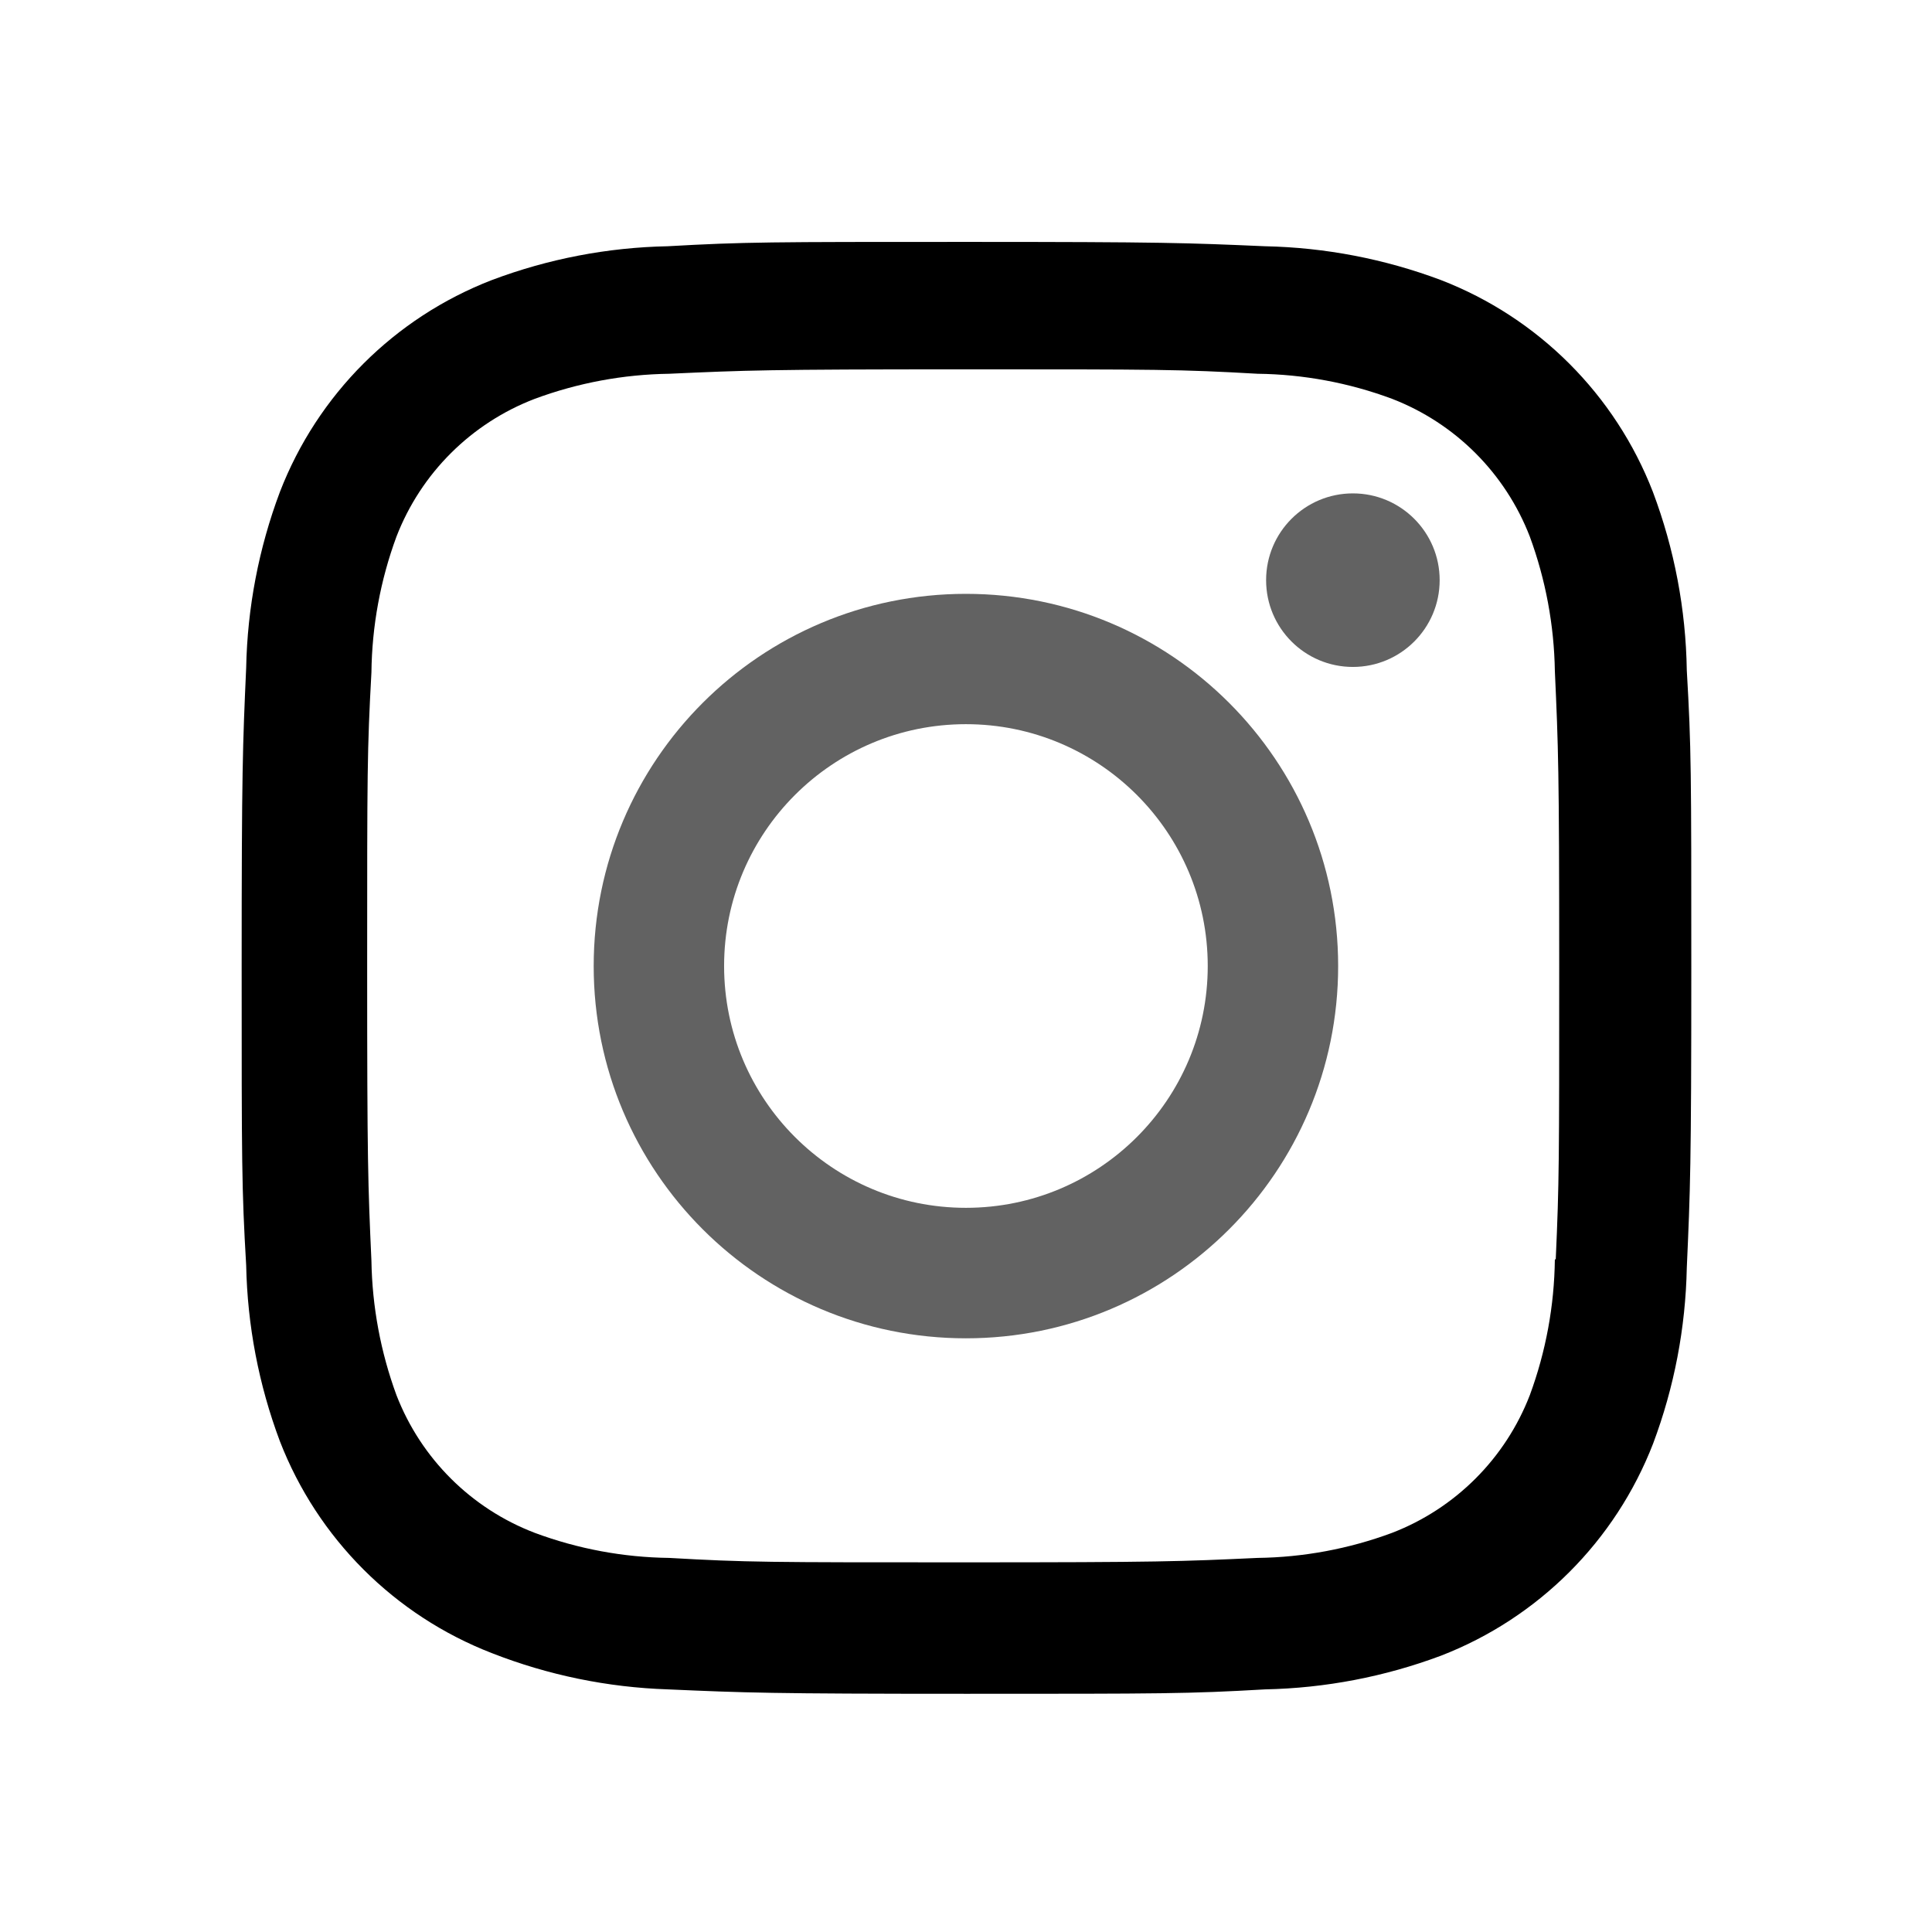
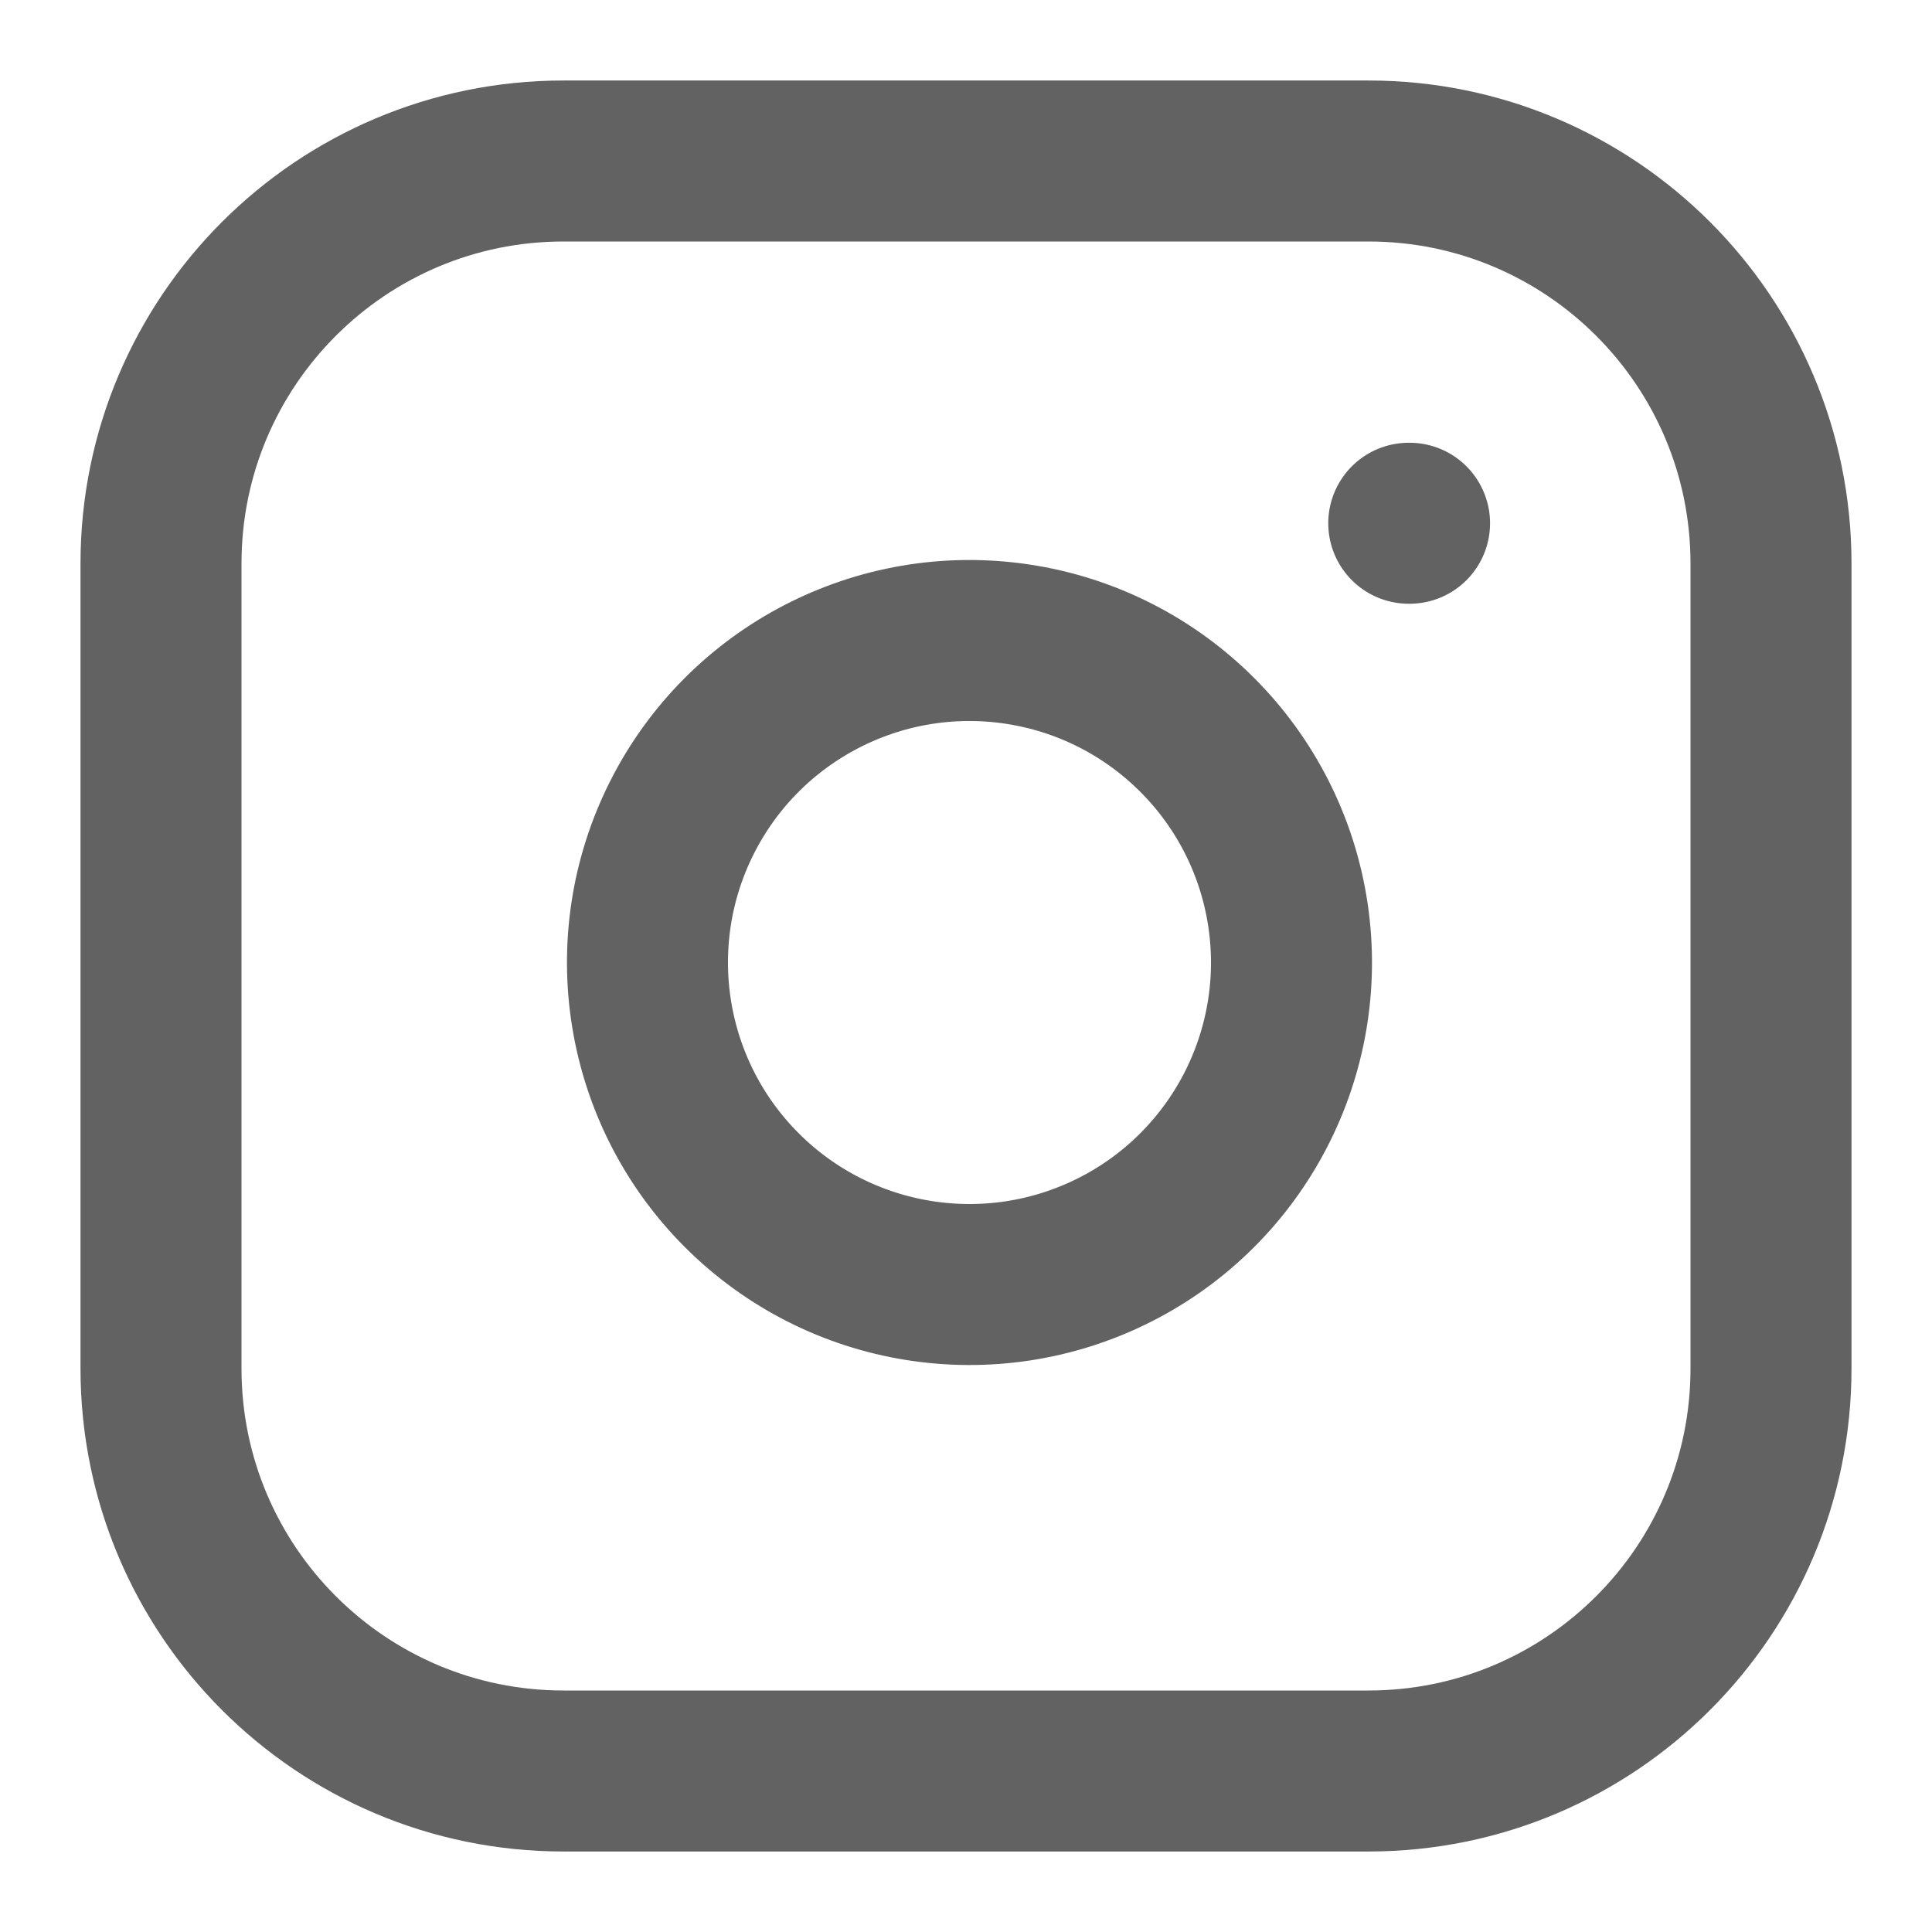
<svg xmlns="http://www.w3.org/2000/svg" aria-hidden="true" focusable="false" width="1em" height="1em" style="-ms-transform: rotate(360deg); -webkit-transform: rotate(360deg); transform: rotate(360deg);" preserveAspectRatio="xMidYMid meet" viewBox="0 0 24 24">
-   <path d="M11.999 7.377a4.623 4.623 0 1 0 0 9.248a4.623 4.623 0 0 0 0-9.248zm0 7.627a3.004 3.004 0 1 1 0-6.008a3.004 3.004 0 0 1 0 6.008z" fill="#626262" />
-   <circle cx="16.806" cy="7.207" r="1.078" fill="#626262" />
-   <path d="M20.533 6.111A4.605 4.605 0 0 0 17.9 3.479a6.606 6.606 0 0 0-2.186-.42c-.963-.042-1.268-.054-3.71-.054s-2.755 0-3.71.054a6.554 6.554 0 0 0-2.184.42a4.6 4.6 0 0 0-2.633 2.632a6.585 6.585 0 0 0-.419 2.186c-.043.962-.056 1.267-.056 3.71c0 2.442 0 2.753.056 3.71c.015.748.156 1.486.419 2.187a4.61 4.61 0 0 0 2.634 2.632a6.584 6.584 0 0 0 2.185.45c.963.042 1.268.055 3.71.055s2.755 0 3.71-.055a6.615 6.615 0 0 0 2.186-.419a4.613 4.613 0 0 0 2.633-2.633c.263-.7.404-1.438.419-2.186c.043-.962.056-1.267.056-3.71s0-2.753-.056-3.71a6.581 6.581 0 0 0-.421-2.217zm-1.218 9.532a5.043 5.043 0 0 1-.311 1.688a2.987 2.987 0 0 1-1.712 1.711a4.985 4.985 0 0 1-1.67.311c-.95.044-1.218.055-3.654.055c-2.438 0-2.687 0-3.655-.055a4.96 4.96 0 0 1-1.669-.311a2.985 2.985 0 0 1-1.719-1.711a5.08 5.08 0 0 1-.311-1.669c-.043-.95-.053-1.218-.053-3.654c0-2.437 0-2.686.053-3.655a5.038 5.038 0 0 1 .311-1.687c.305-.789.93-1.41 1.719-1.712a5.01 5.01 0 0 1 1.669-.311c.951-.043 1.218-.055 3.655-.055s2.687 0 3.654.055a4.96 4.96 0 0 1 1.67.311a2.991 2.991 0 0 1 1.712 1.712a5.08 5.08 0 0 1 .311 1.669c.043.951.054 1.218.054 3.655c0 2.436 0 2.698-.043 3.654h-.011z" />
+   <g fill="none" stroke="#626262" stroke-width="2" stroke-linecap="round" stroke-linejoin="round">
+     <rect x="2" y="2" width="20" height="20" rx="5" ry="5" />
+     <path d="M16 11.37A4 4 0 1 1 12.63 8A4 4 0 0 1 16 11.37z" />
+     <path d="M17.5 6.5h.01" />
+   </g>
</svg>
